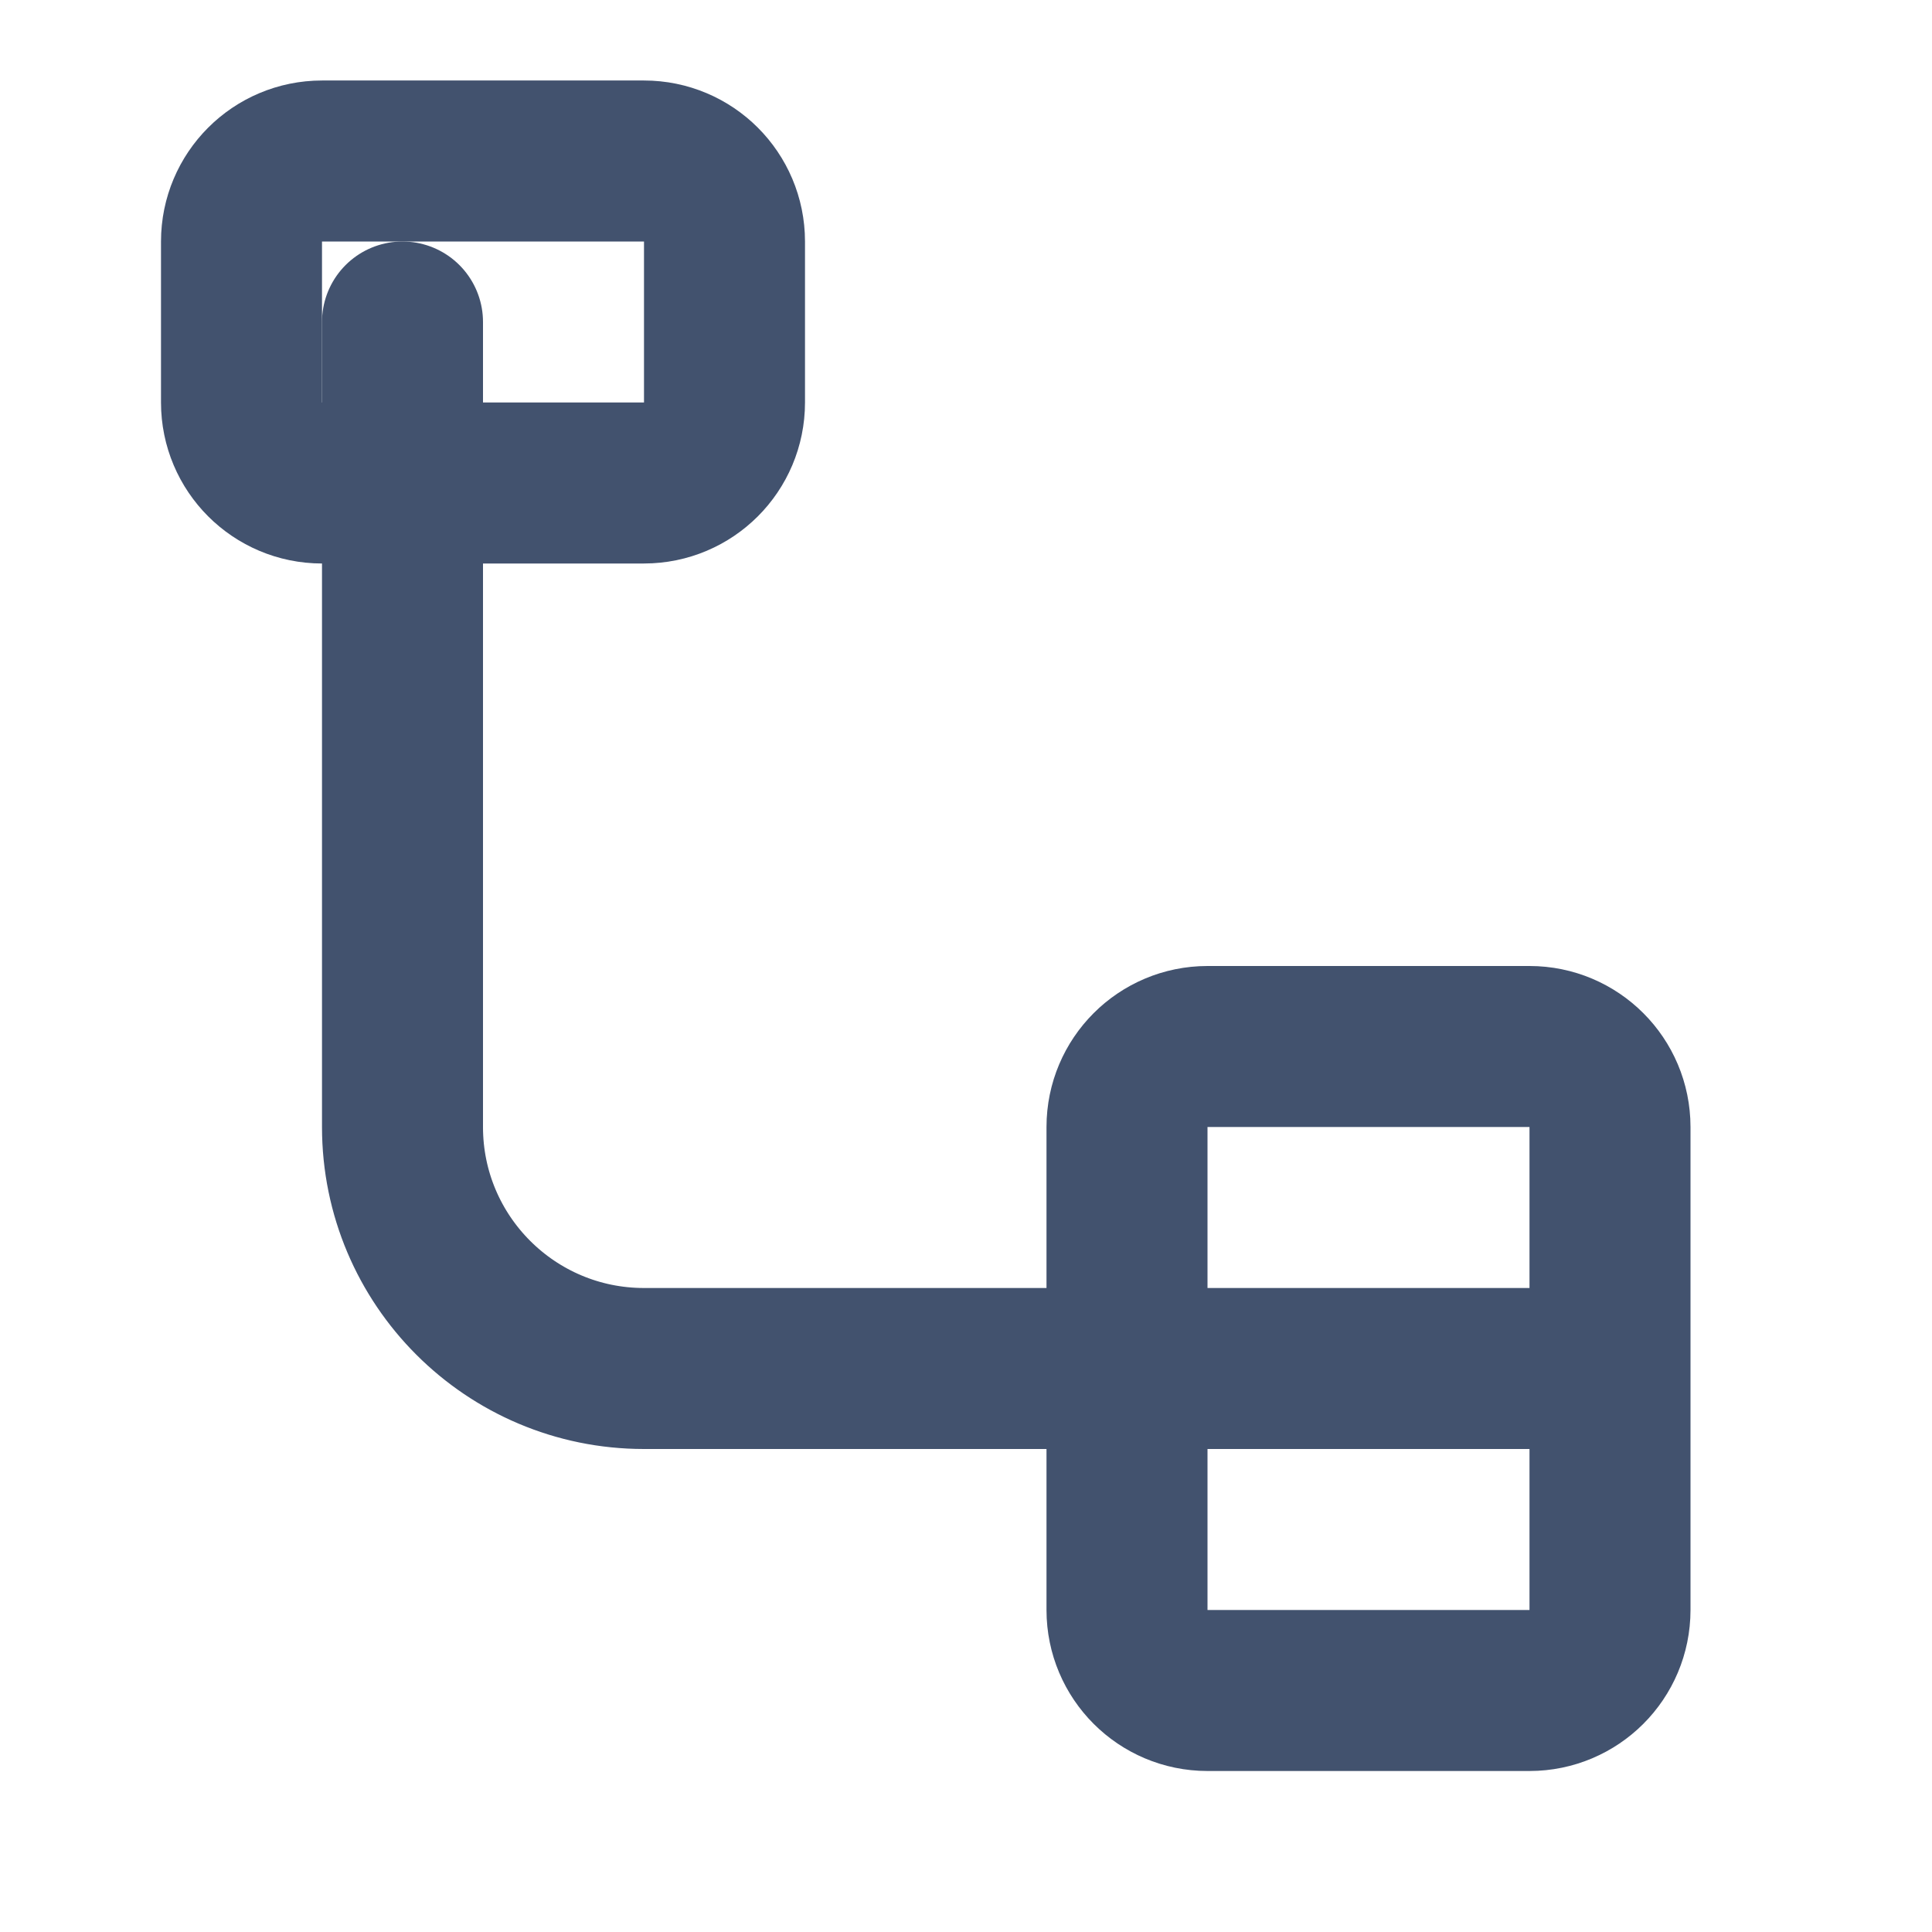
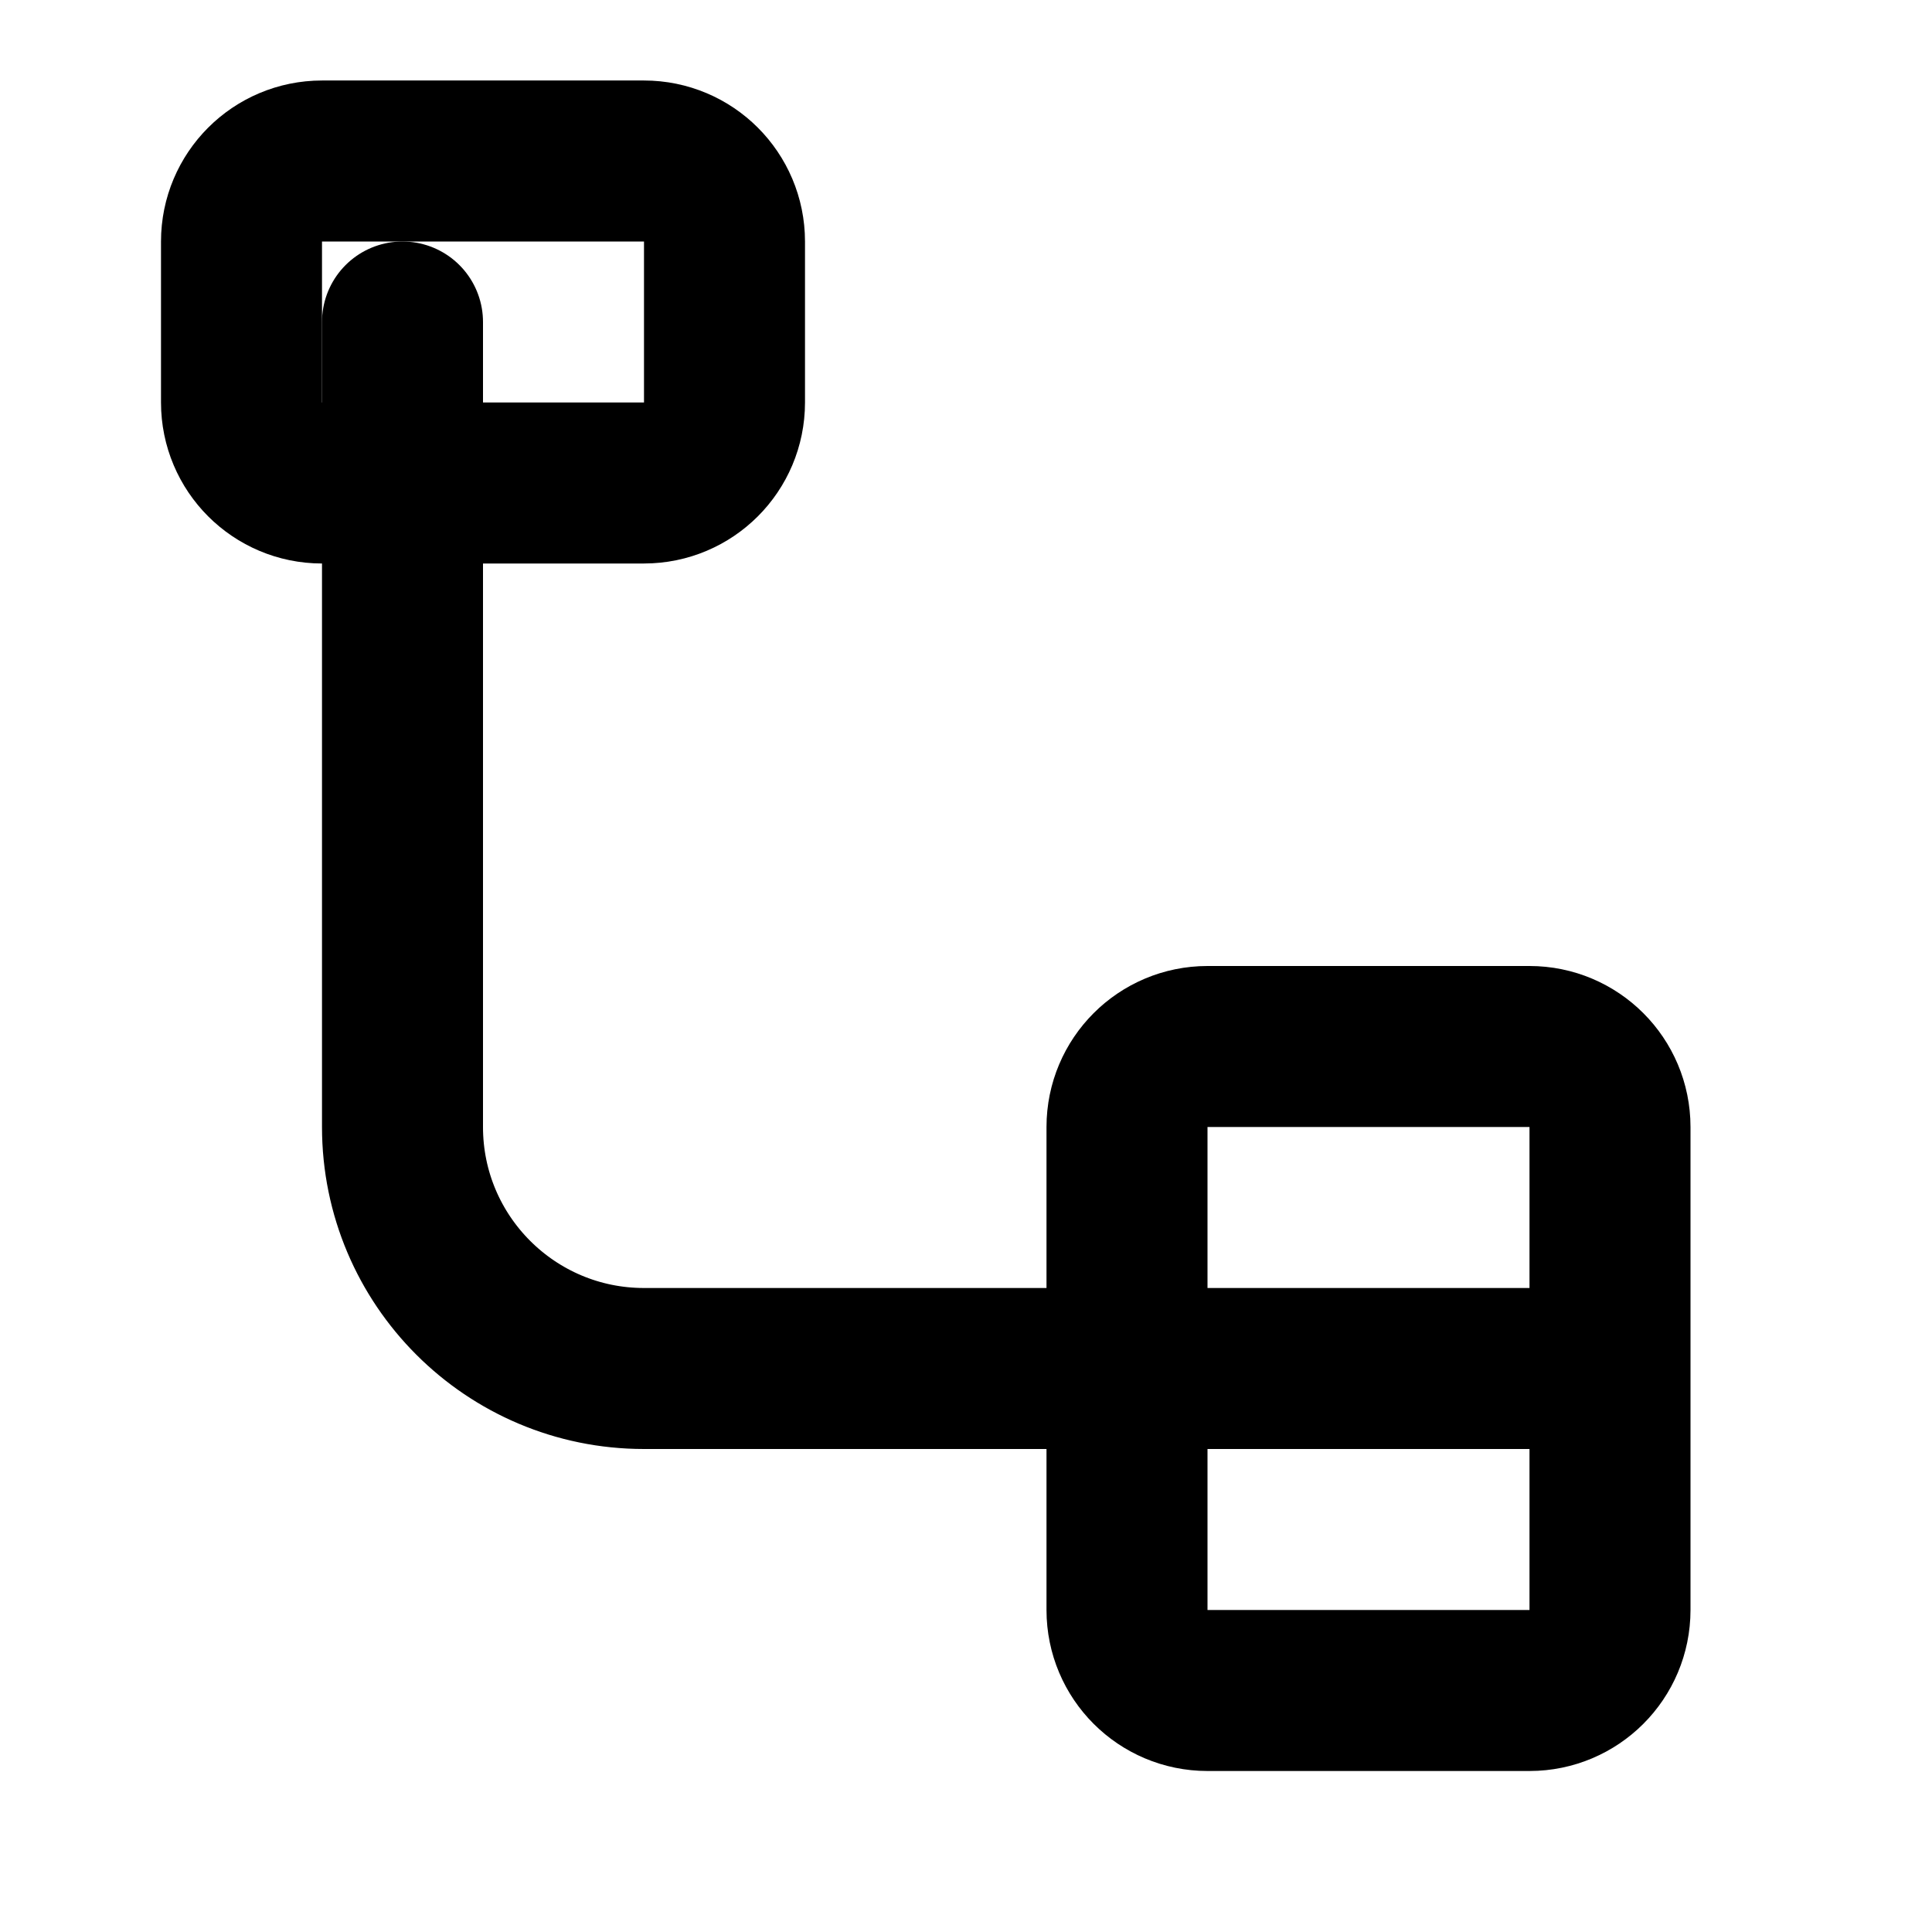
- <svg xmlns="http://www.w3.org/2000/svg" width="24" height="24" viewBox="0 0 24 24" fill="none" stroke="#42526E" stroke-width="2" stroke-linecap="round" stroke-linejoin="round">
+ <svg xmlns="http://www.w3.org/2000/svg" width="24" height="24" viewBox="0 0 24 24" fill="none" stroke="currentColor" stroke-width="2" stroke-linecap="round" stroke-linejoin="round">
  <path d="M5 4v10a3 3 0 0 0 3 3h11" />
  <rect x="14" y="13" width="6" height="8" rx="1" />
  <rect x="3" y="2" width="6" height="4" rx="1" />
</svg>
